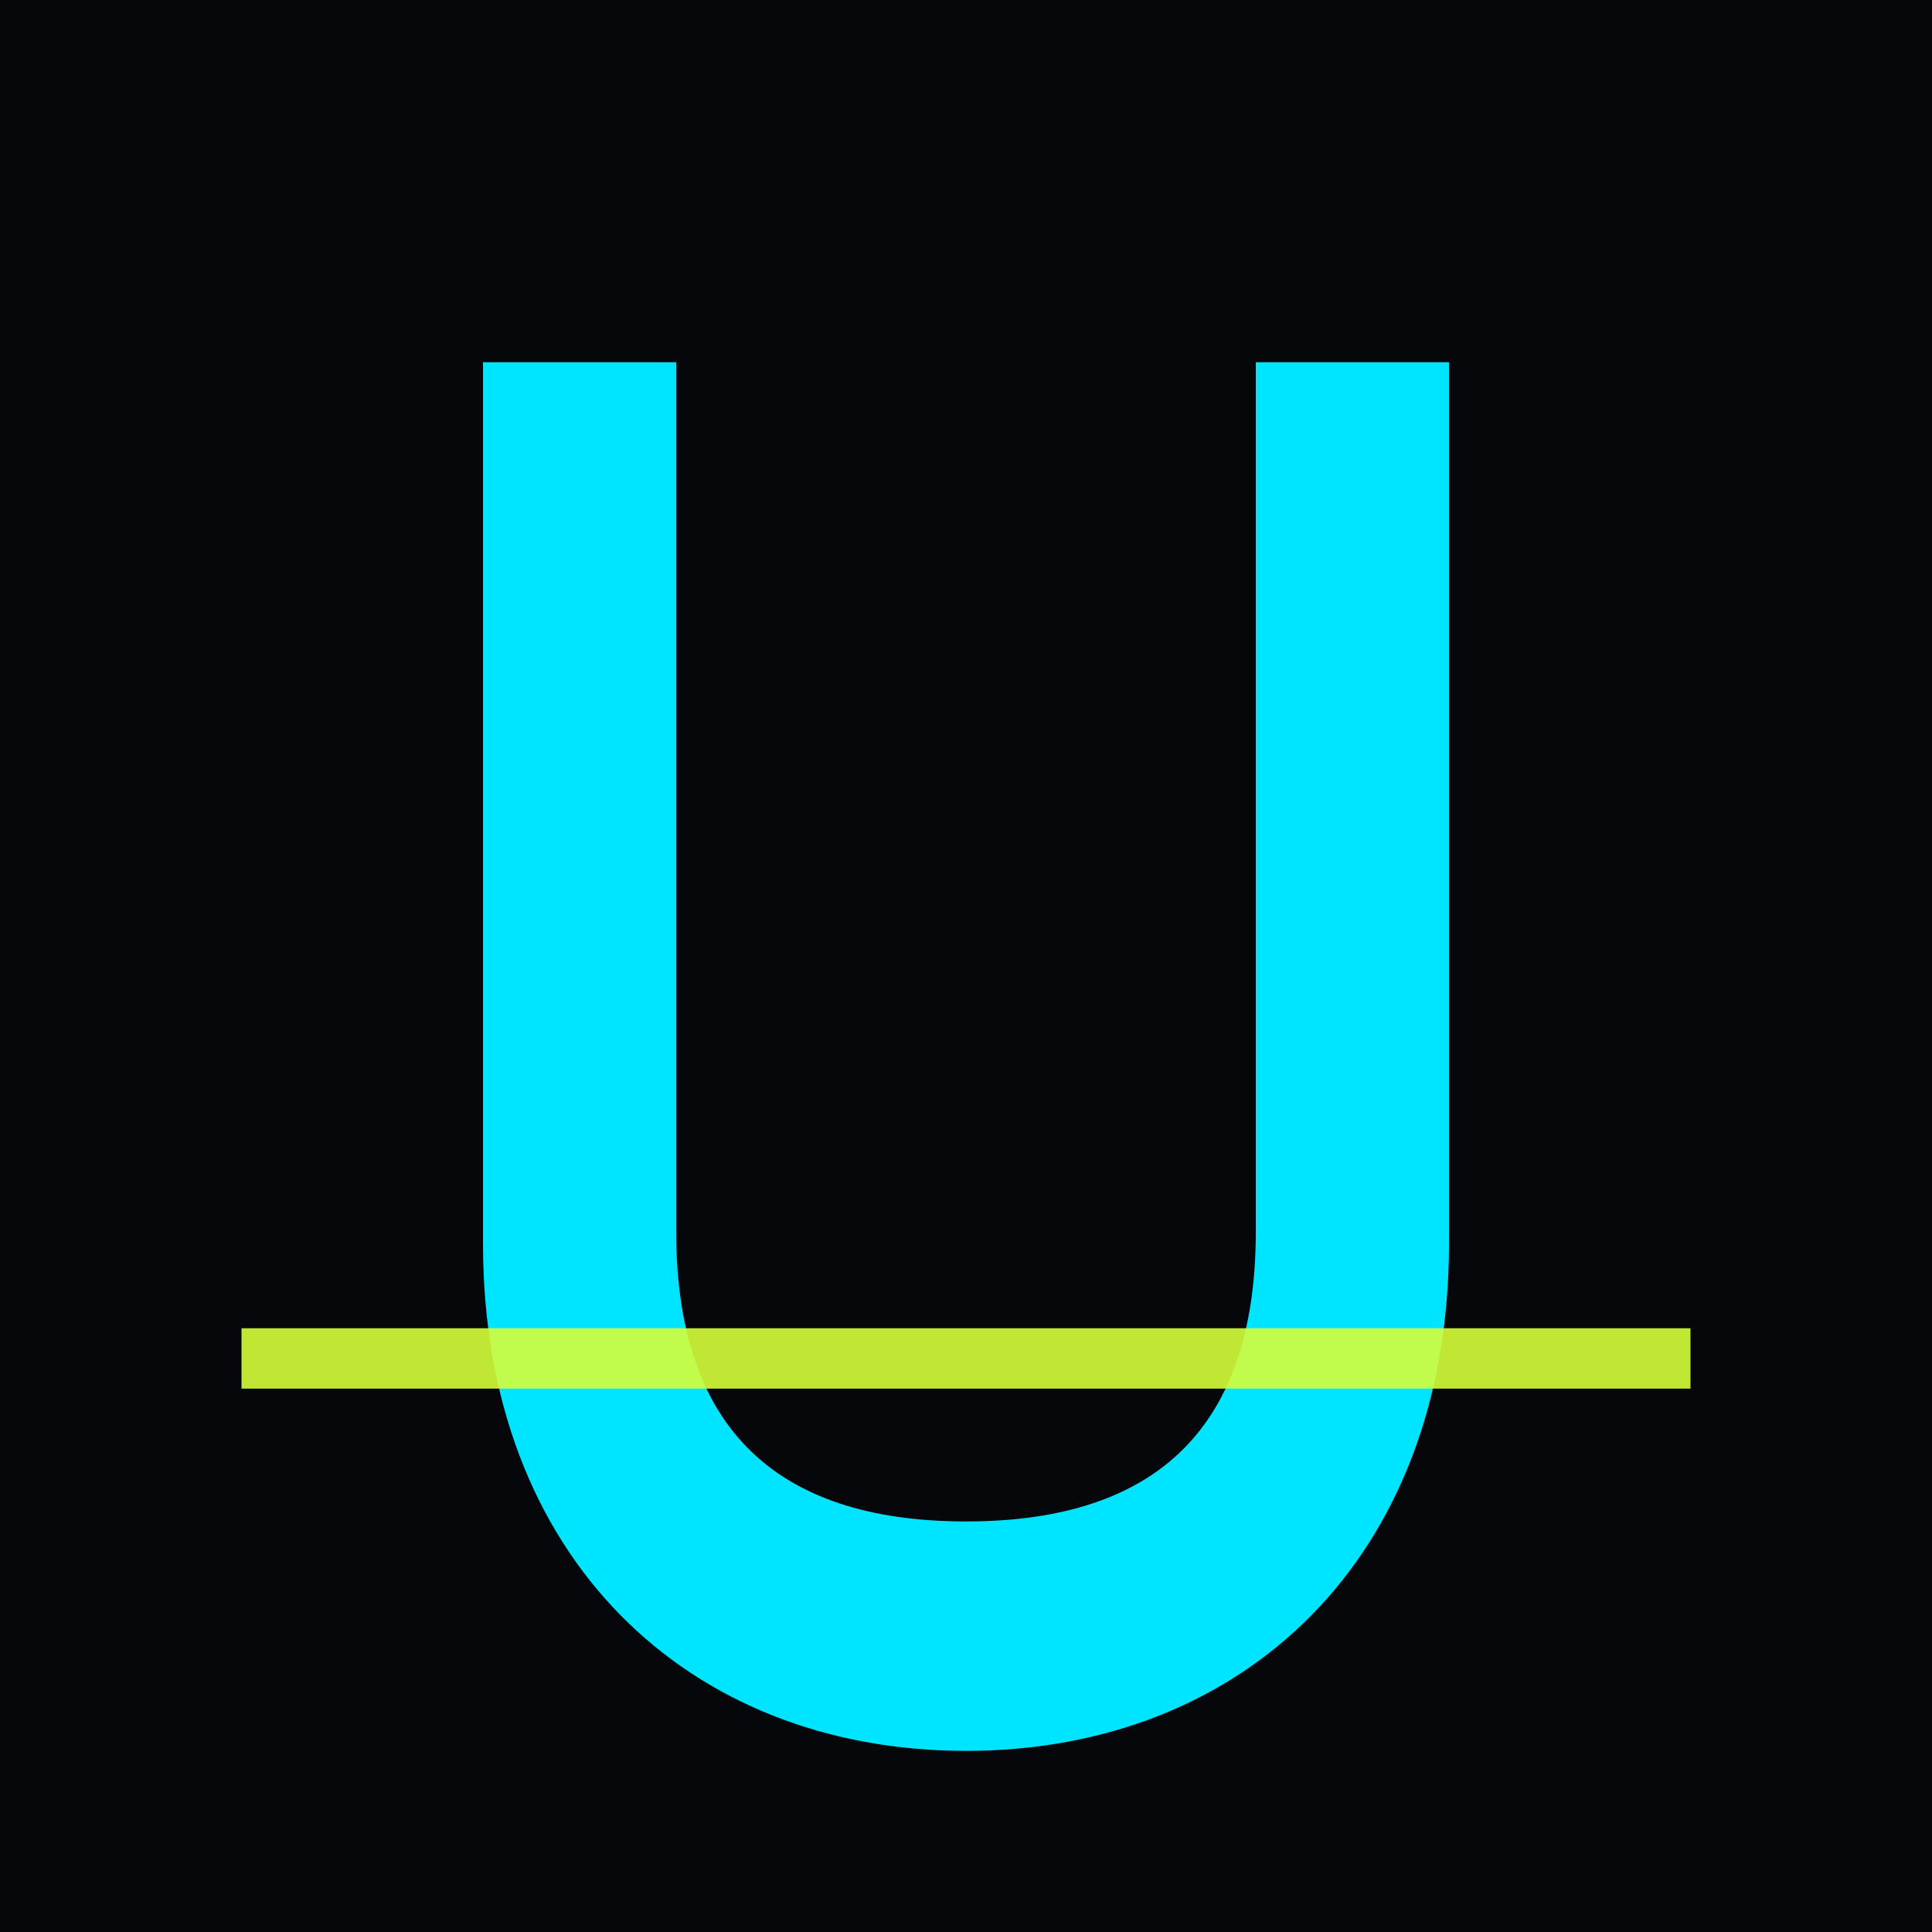
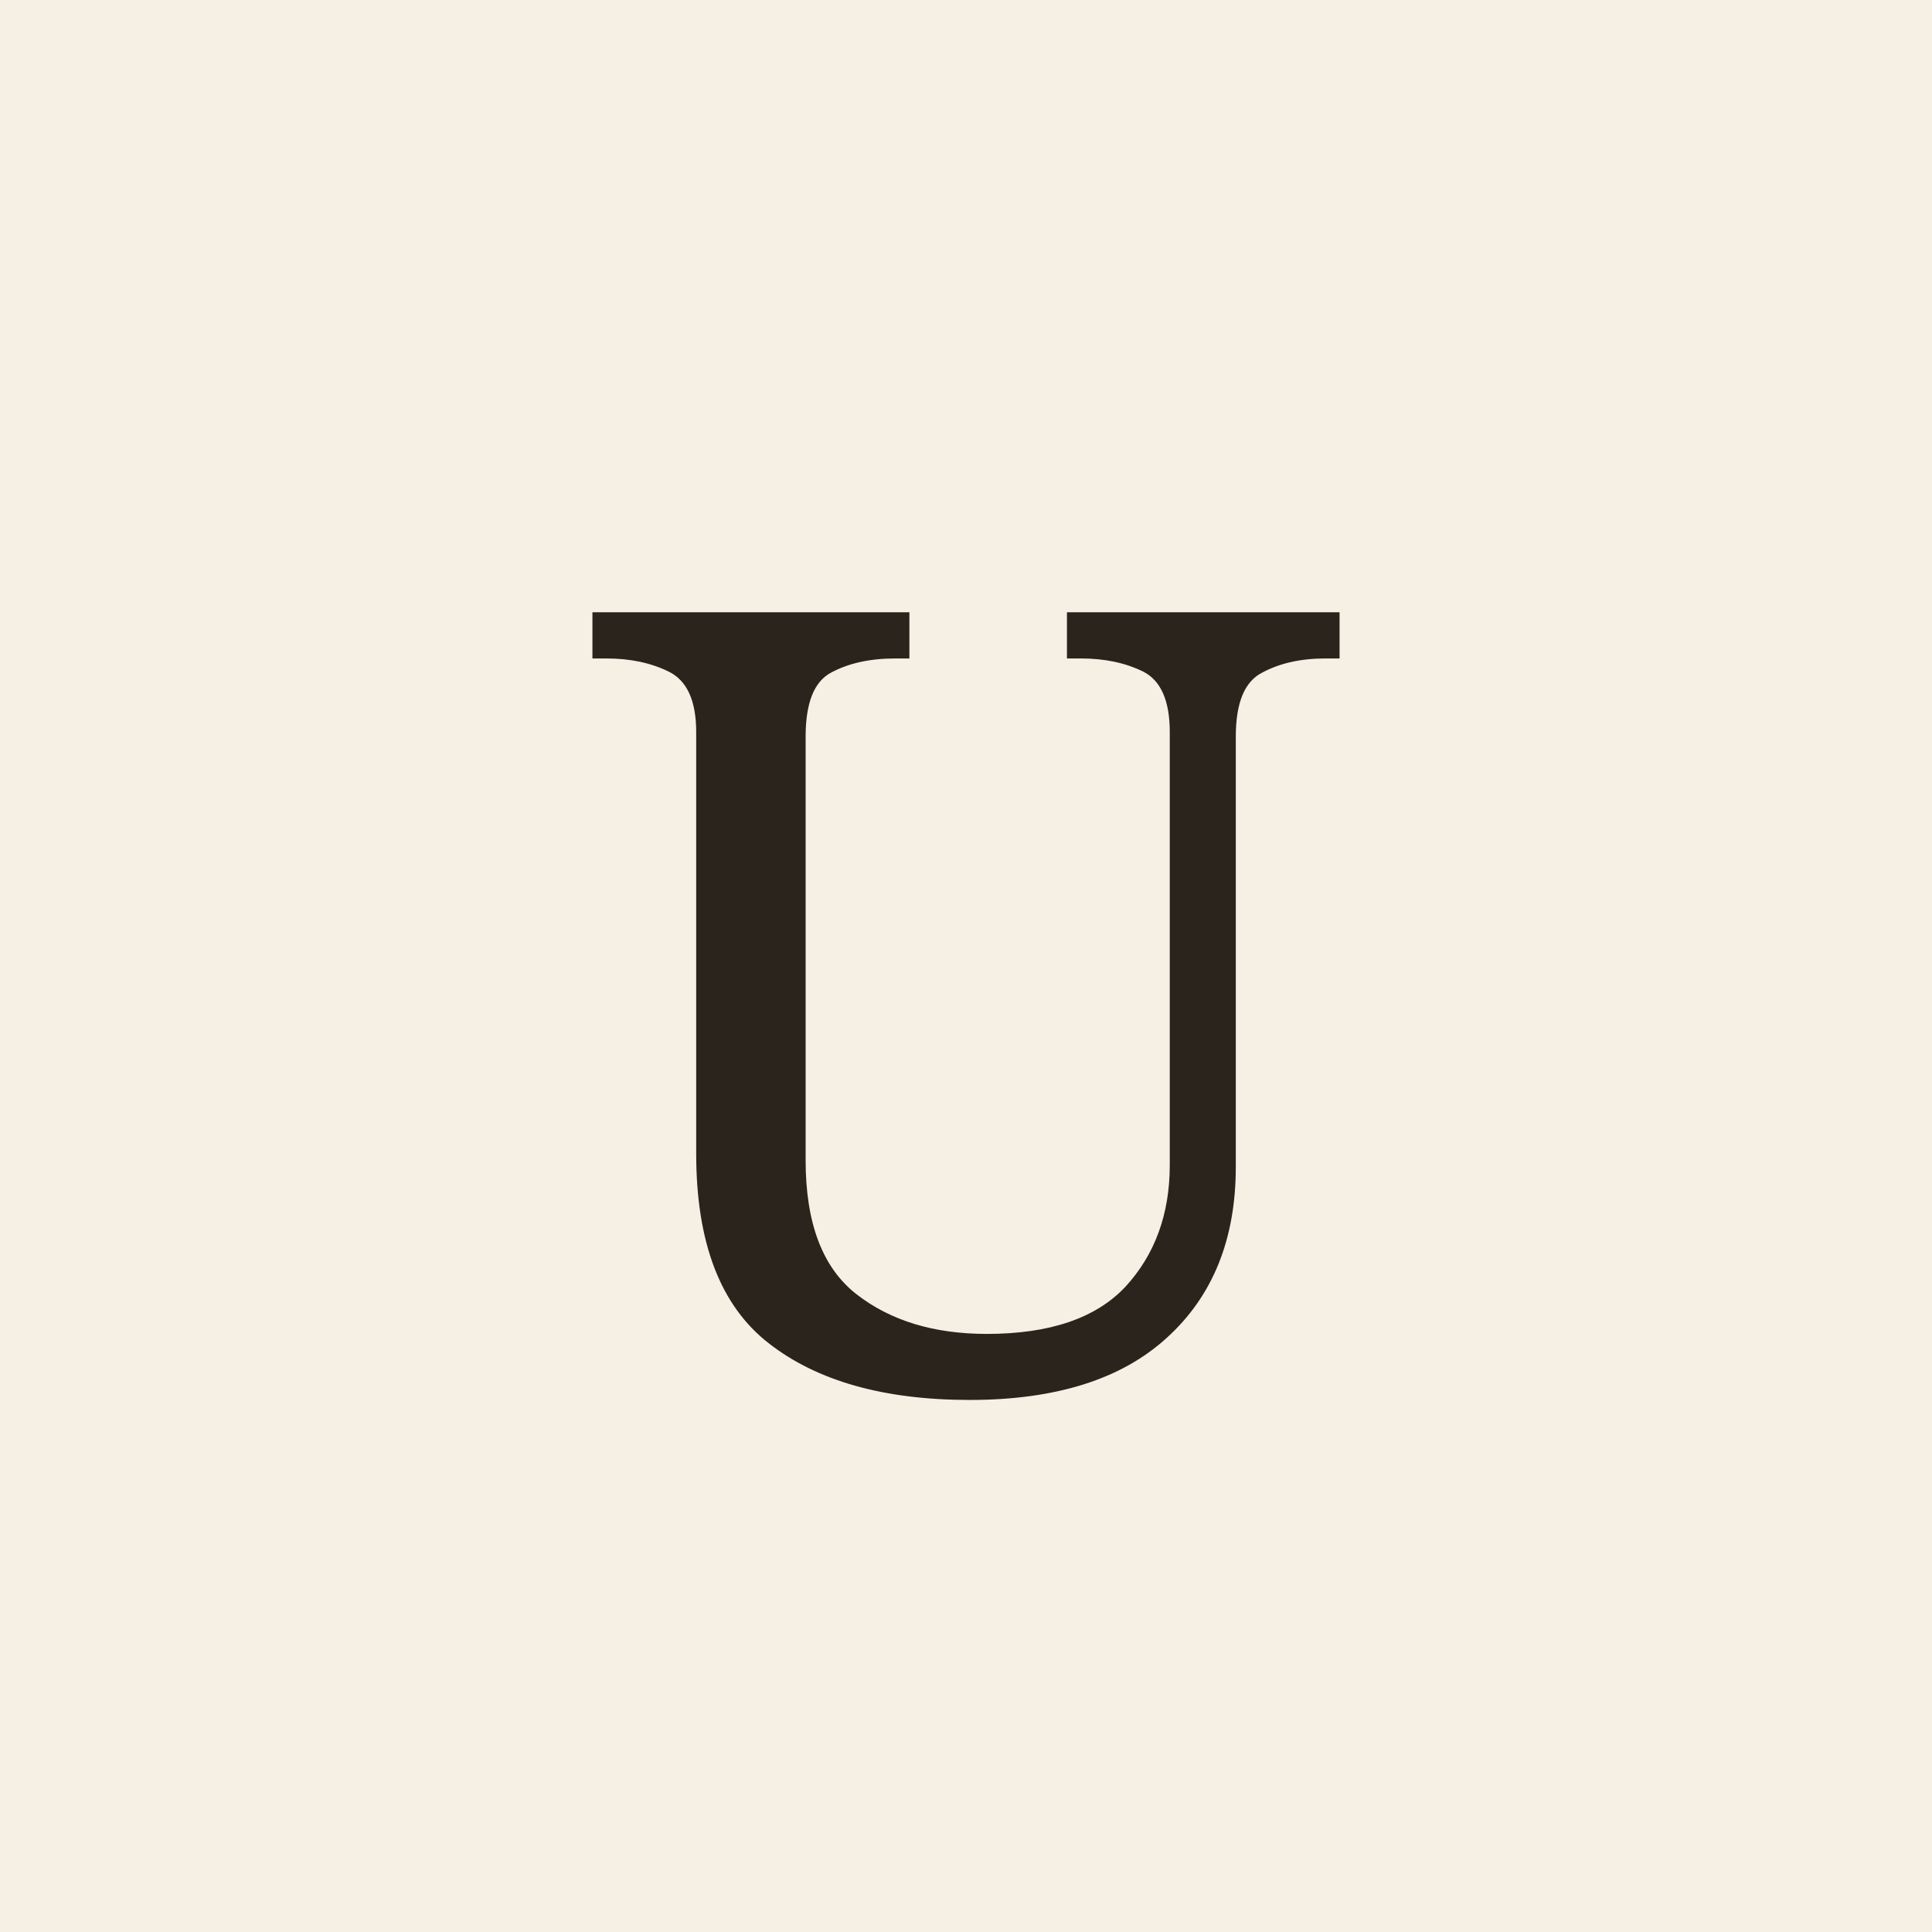
<svg xmlns="http://www.w3.org/2000/svg" viewBox="0 0 32 32">
-   <rect width="32" height="32" fill="#05070b" />
-   <path d="M8 6h3.2v14.4c0 3.2 1.6 4.8 4.8 4.8s4.8-1.6 4.8-4.8V6H24v14.6c0 5.2-3.4 8.4-8 8.4s-8-3.2-8-8.4V6z" fill="#00e5ff" />
-   <rect x="4" y="22" width="24" height="1" fill="#d6ff3a" opacity="0.9" />
+   <rect width="32" height="32" fill="#f6f0e4" />
+   <text x="16" y="23" text-anchor="middle" font-family="Georgia, serif" font-size="18" fill="#2b241c">U</text>
</svg>
